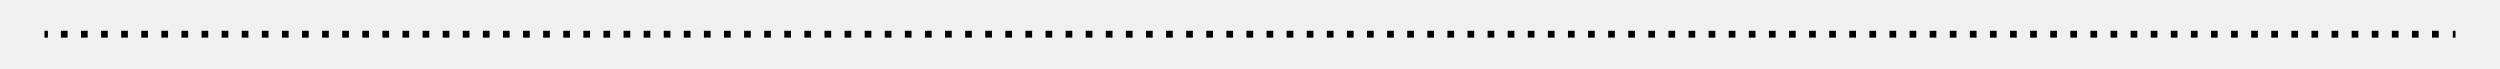
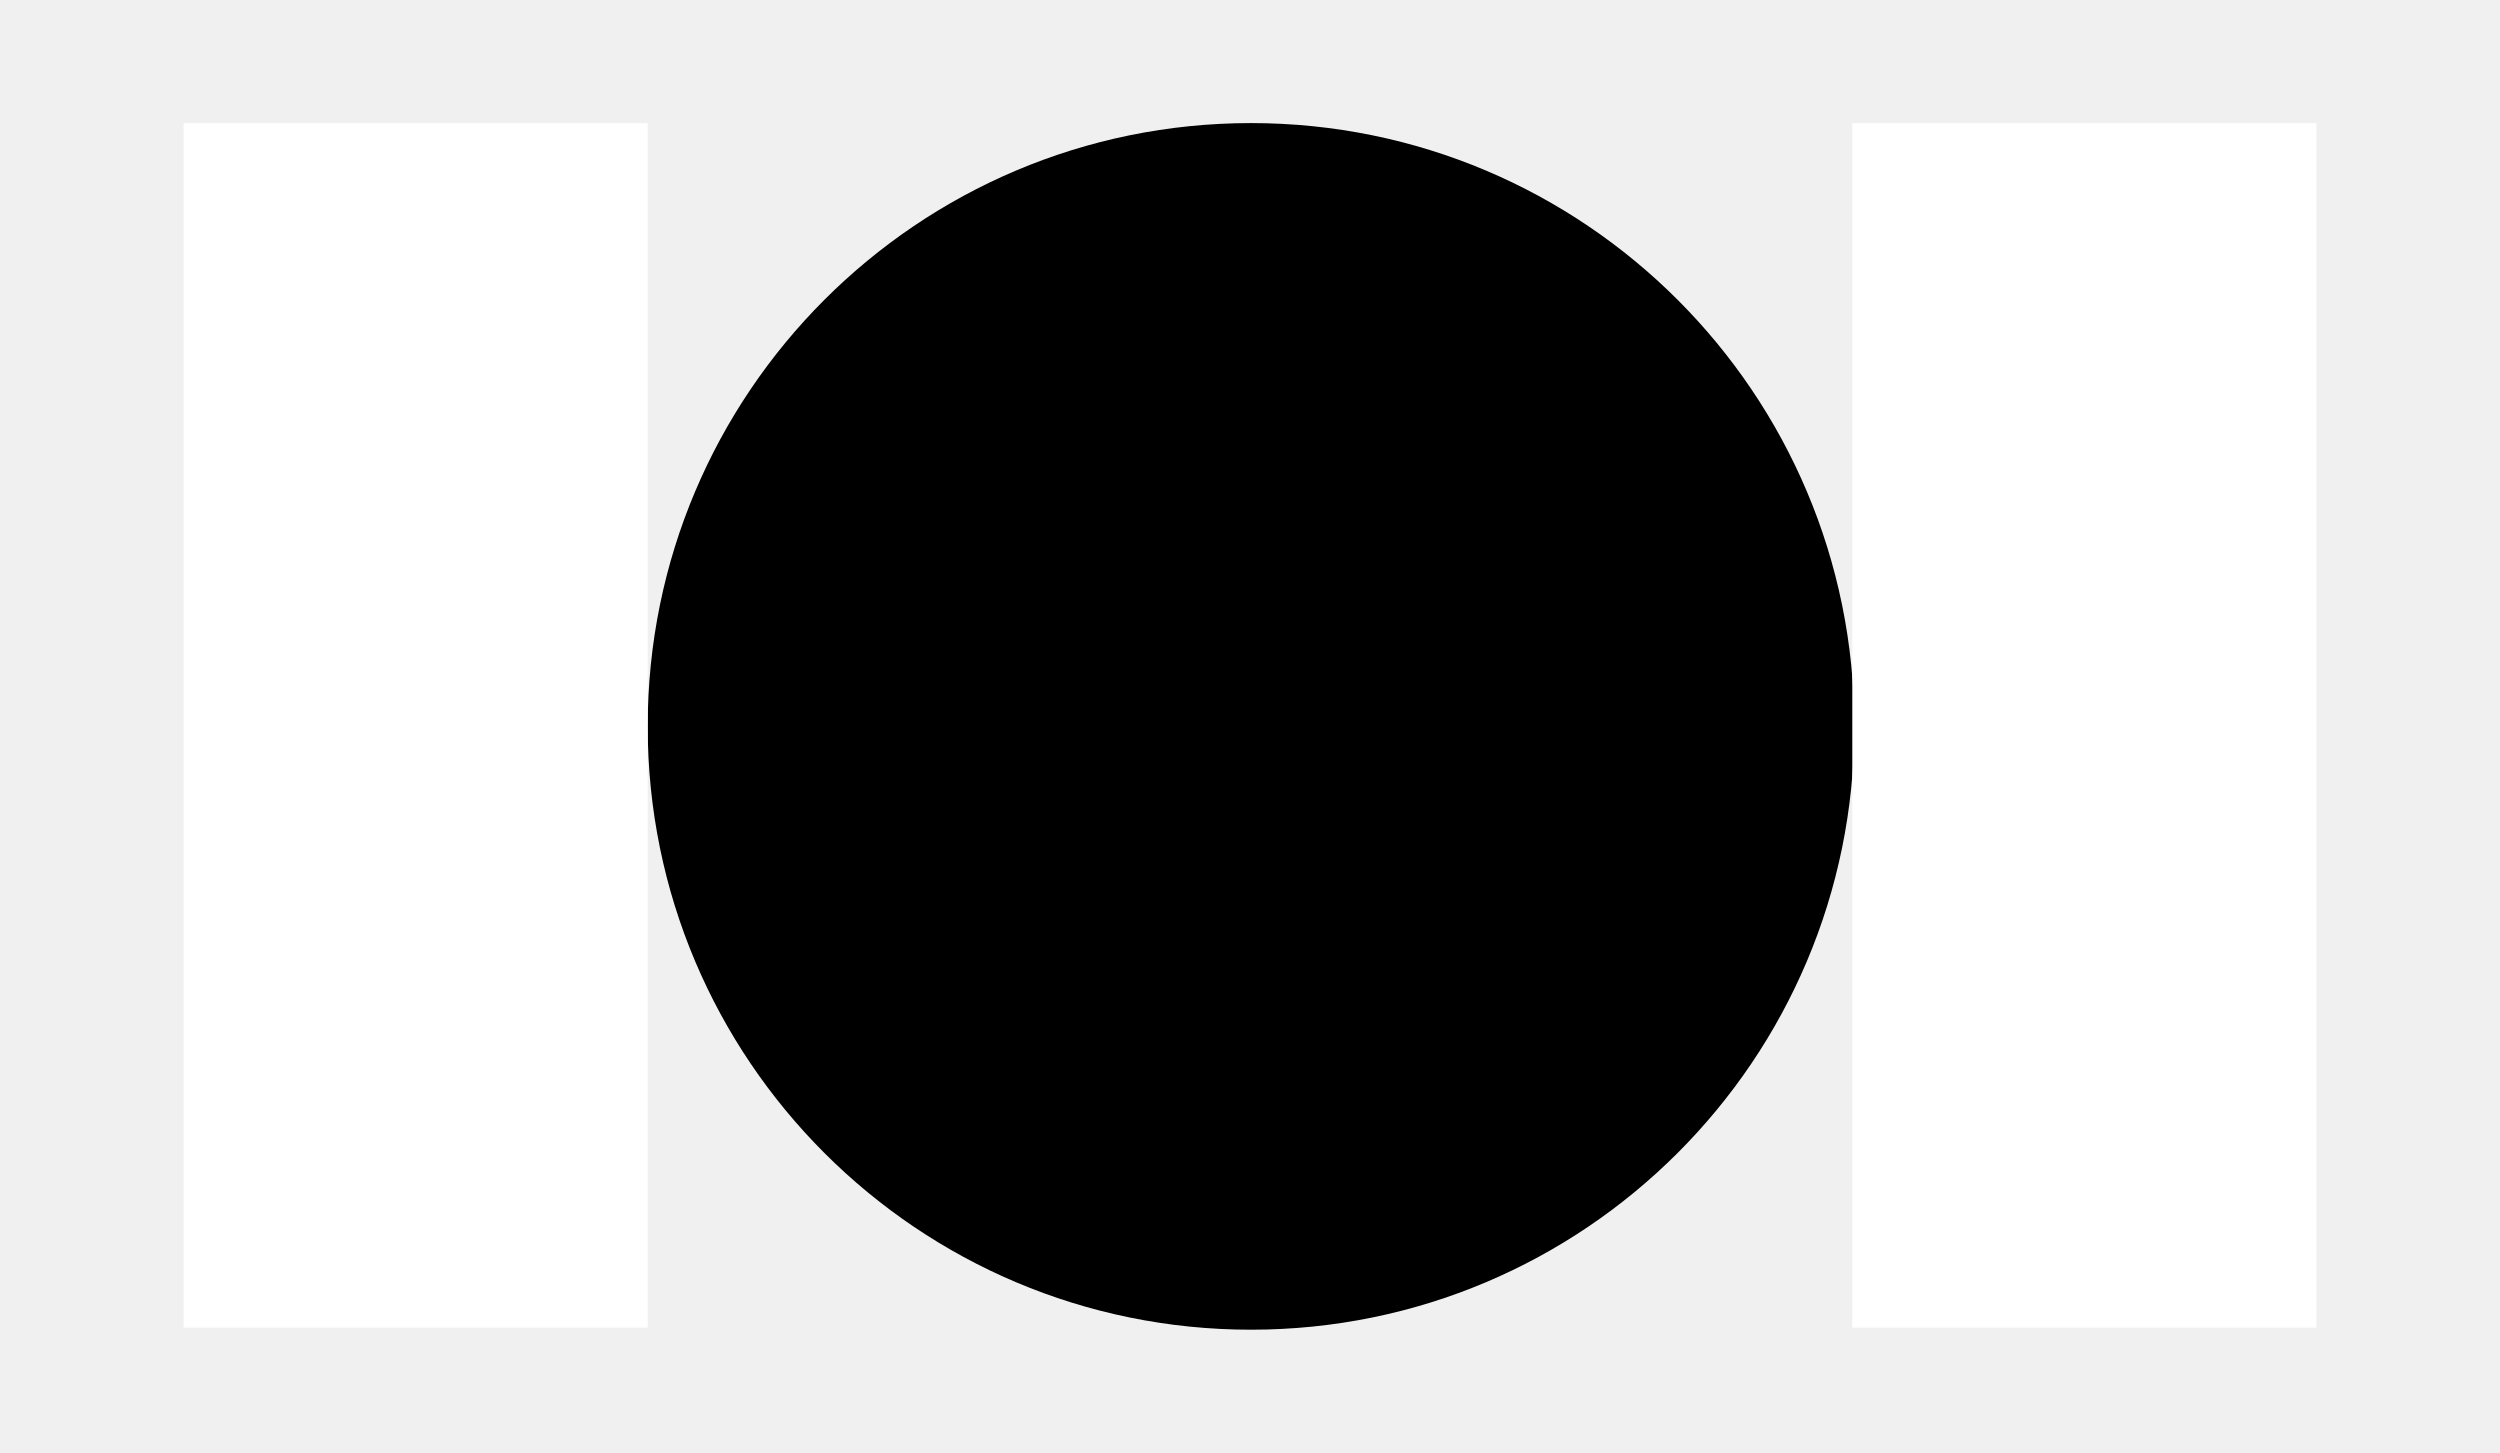
- <svg xmlns="http://www.w3.org/2000/svg" width="365.4" height="10" viewBox="0 0 365.4 10">
-   <style type="text/css">.st0{fill:none;stroke:#000000;stroke-miterlimit:10;} .st1{fill:none;stroke:#000000;stroke-miterlimit:10;stroke-dasharray:0.979,1.958;}</style>
-   <path class="st0" d="M6.5 5h.5" />
-   <path class="st1" d="M8.9 5h348.6" />
-   <path class="st0" d="M358.5 5h.4" />
+ <svg xmlns="http://www.w3.org/2000/svg" version="1.1" id="Layer_1" x="0px" y="0px" width="123.9px" height="72px" viewBox="0 0 123.9 72" style="enable-background:new 0 0 123.9 72;" xml:space="preserve">
+   <style type="text/css">
+ 	.st0{fill:#FFFFFF;}
+ </style>
+   <circle cx="62" cy="36" r="29.9" />
+   <rect x="9.1" y="6.1" class="st0" width="23" height="59.7" />
+   <rect x="91.8" y="6.1" class="st0" width="23" height="59.7" />
+   <g>
+ </g>
+   <g>
+ </g>
+   <g>
+ </g>
+   <g>
+ </g>
+   <g>
+ </g>
+   <g>
+ </g>
</svg>
